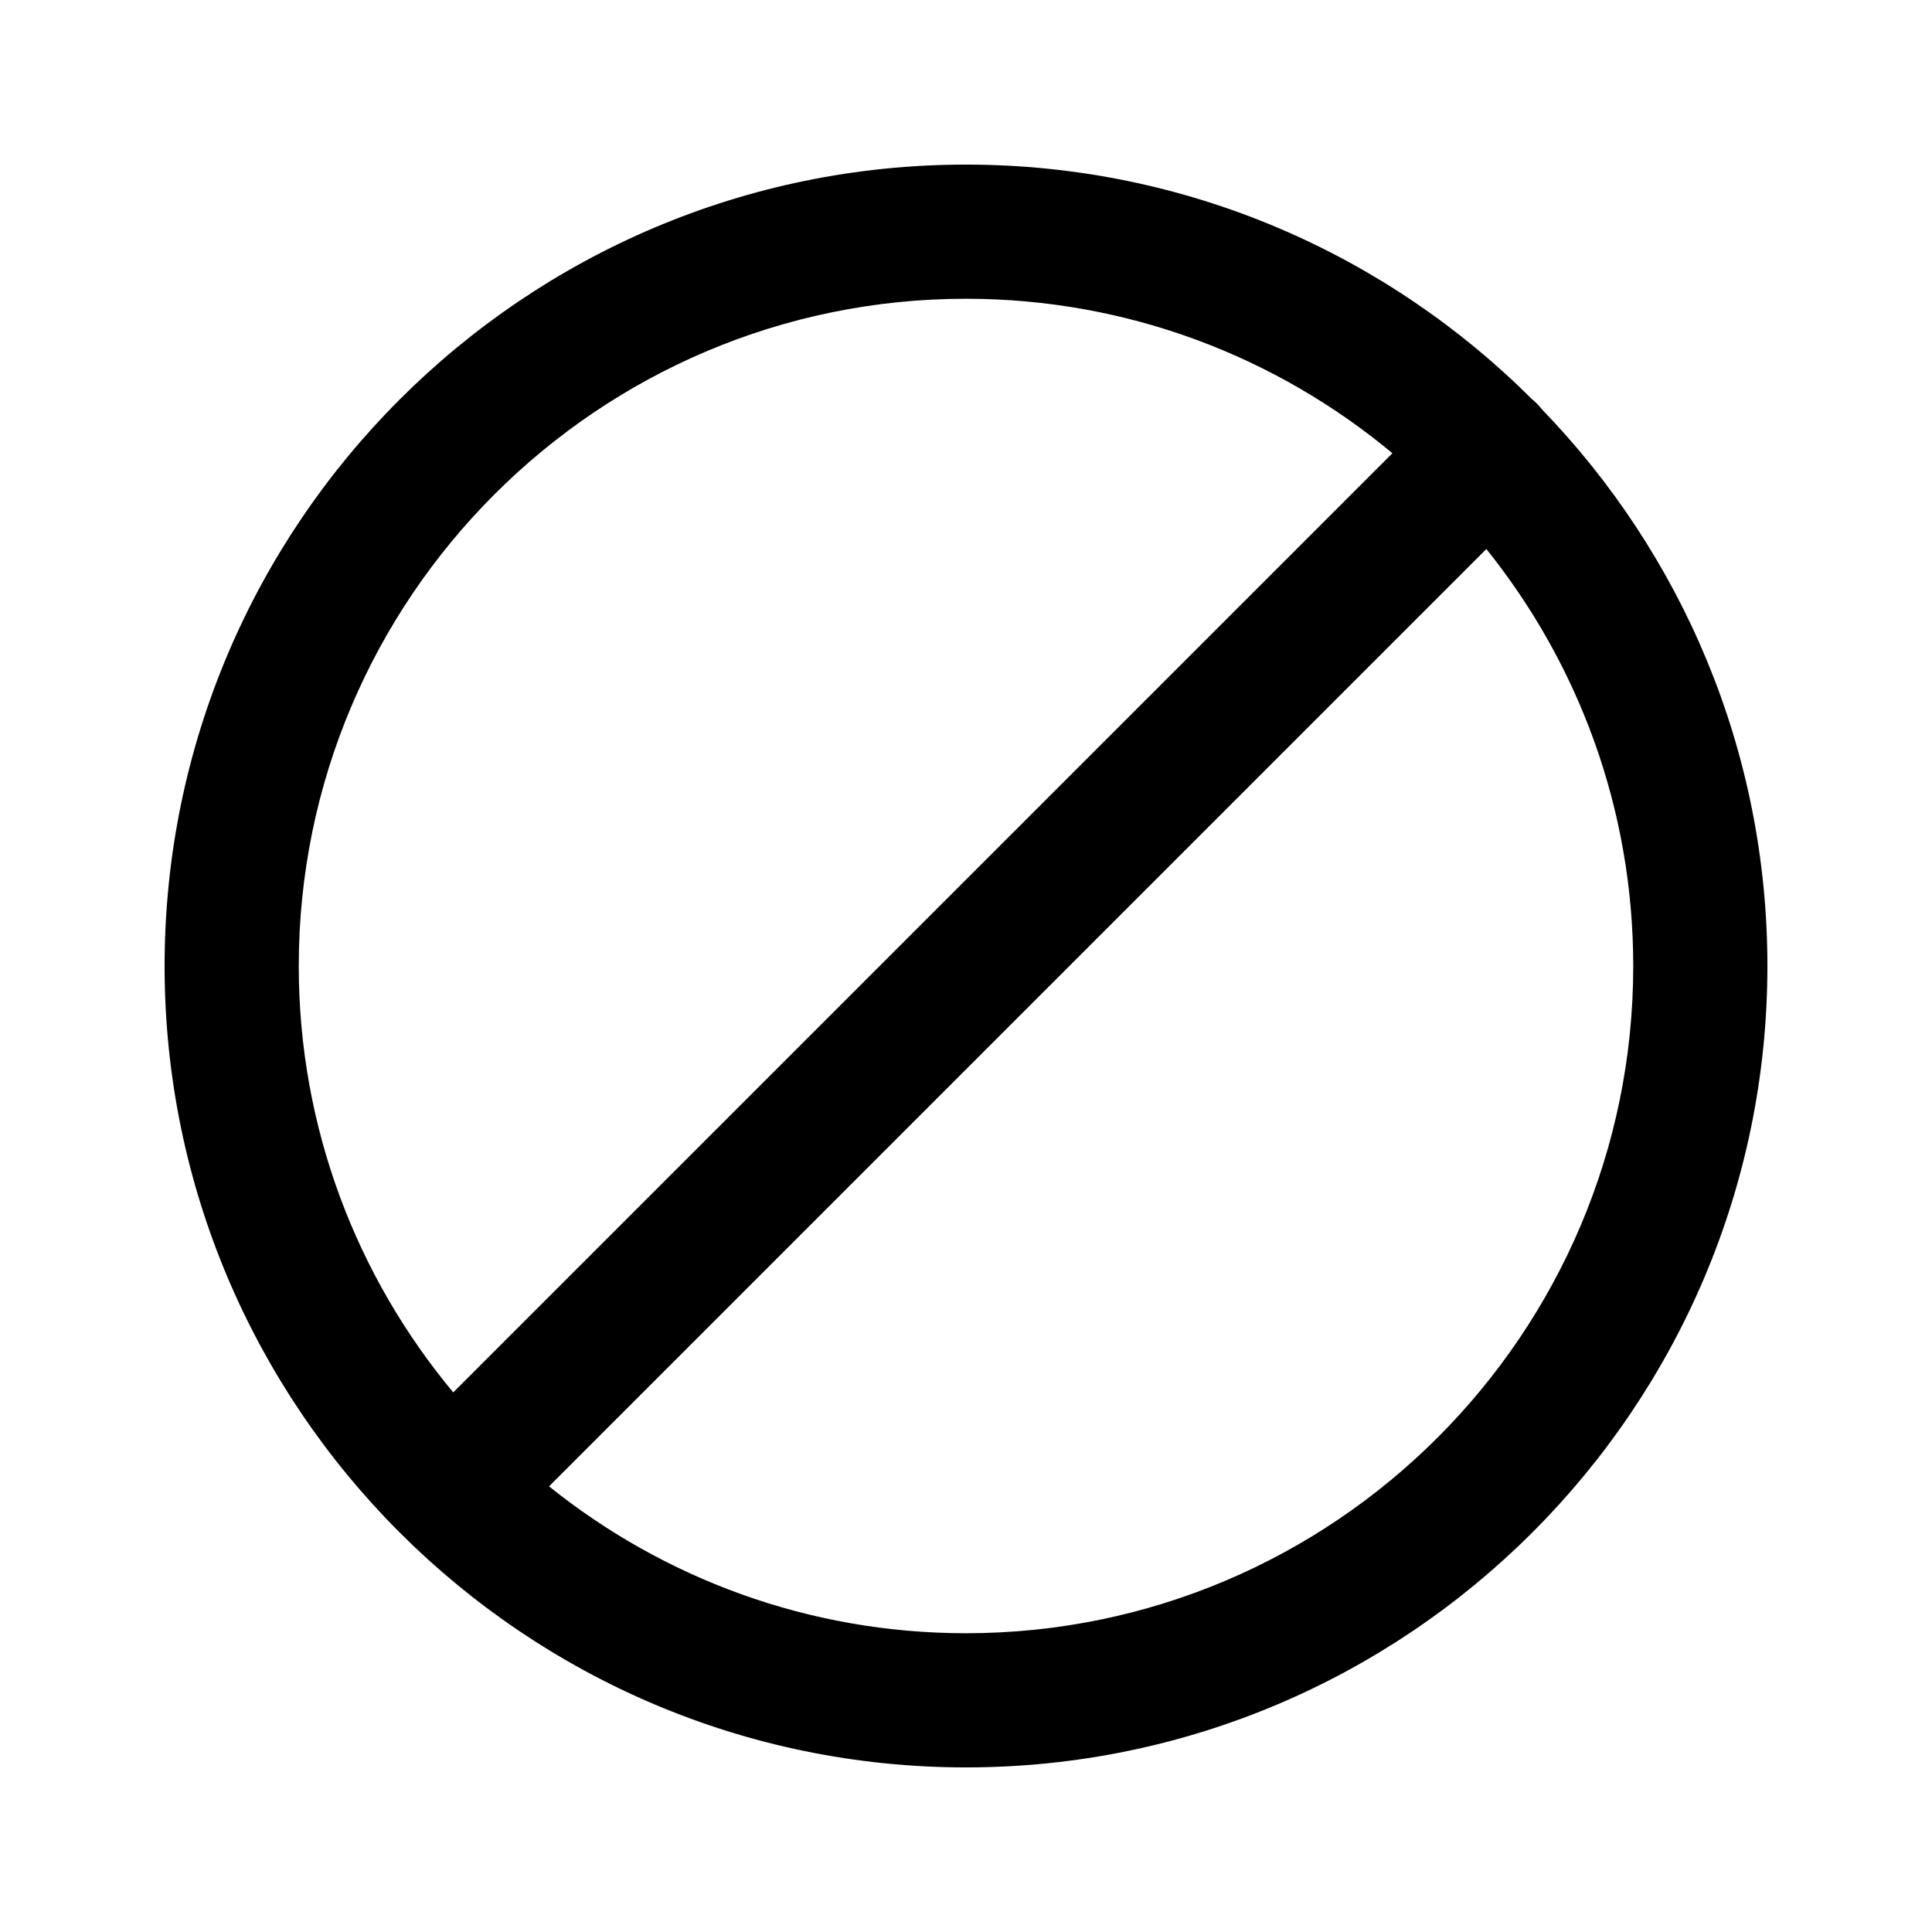
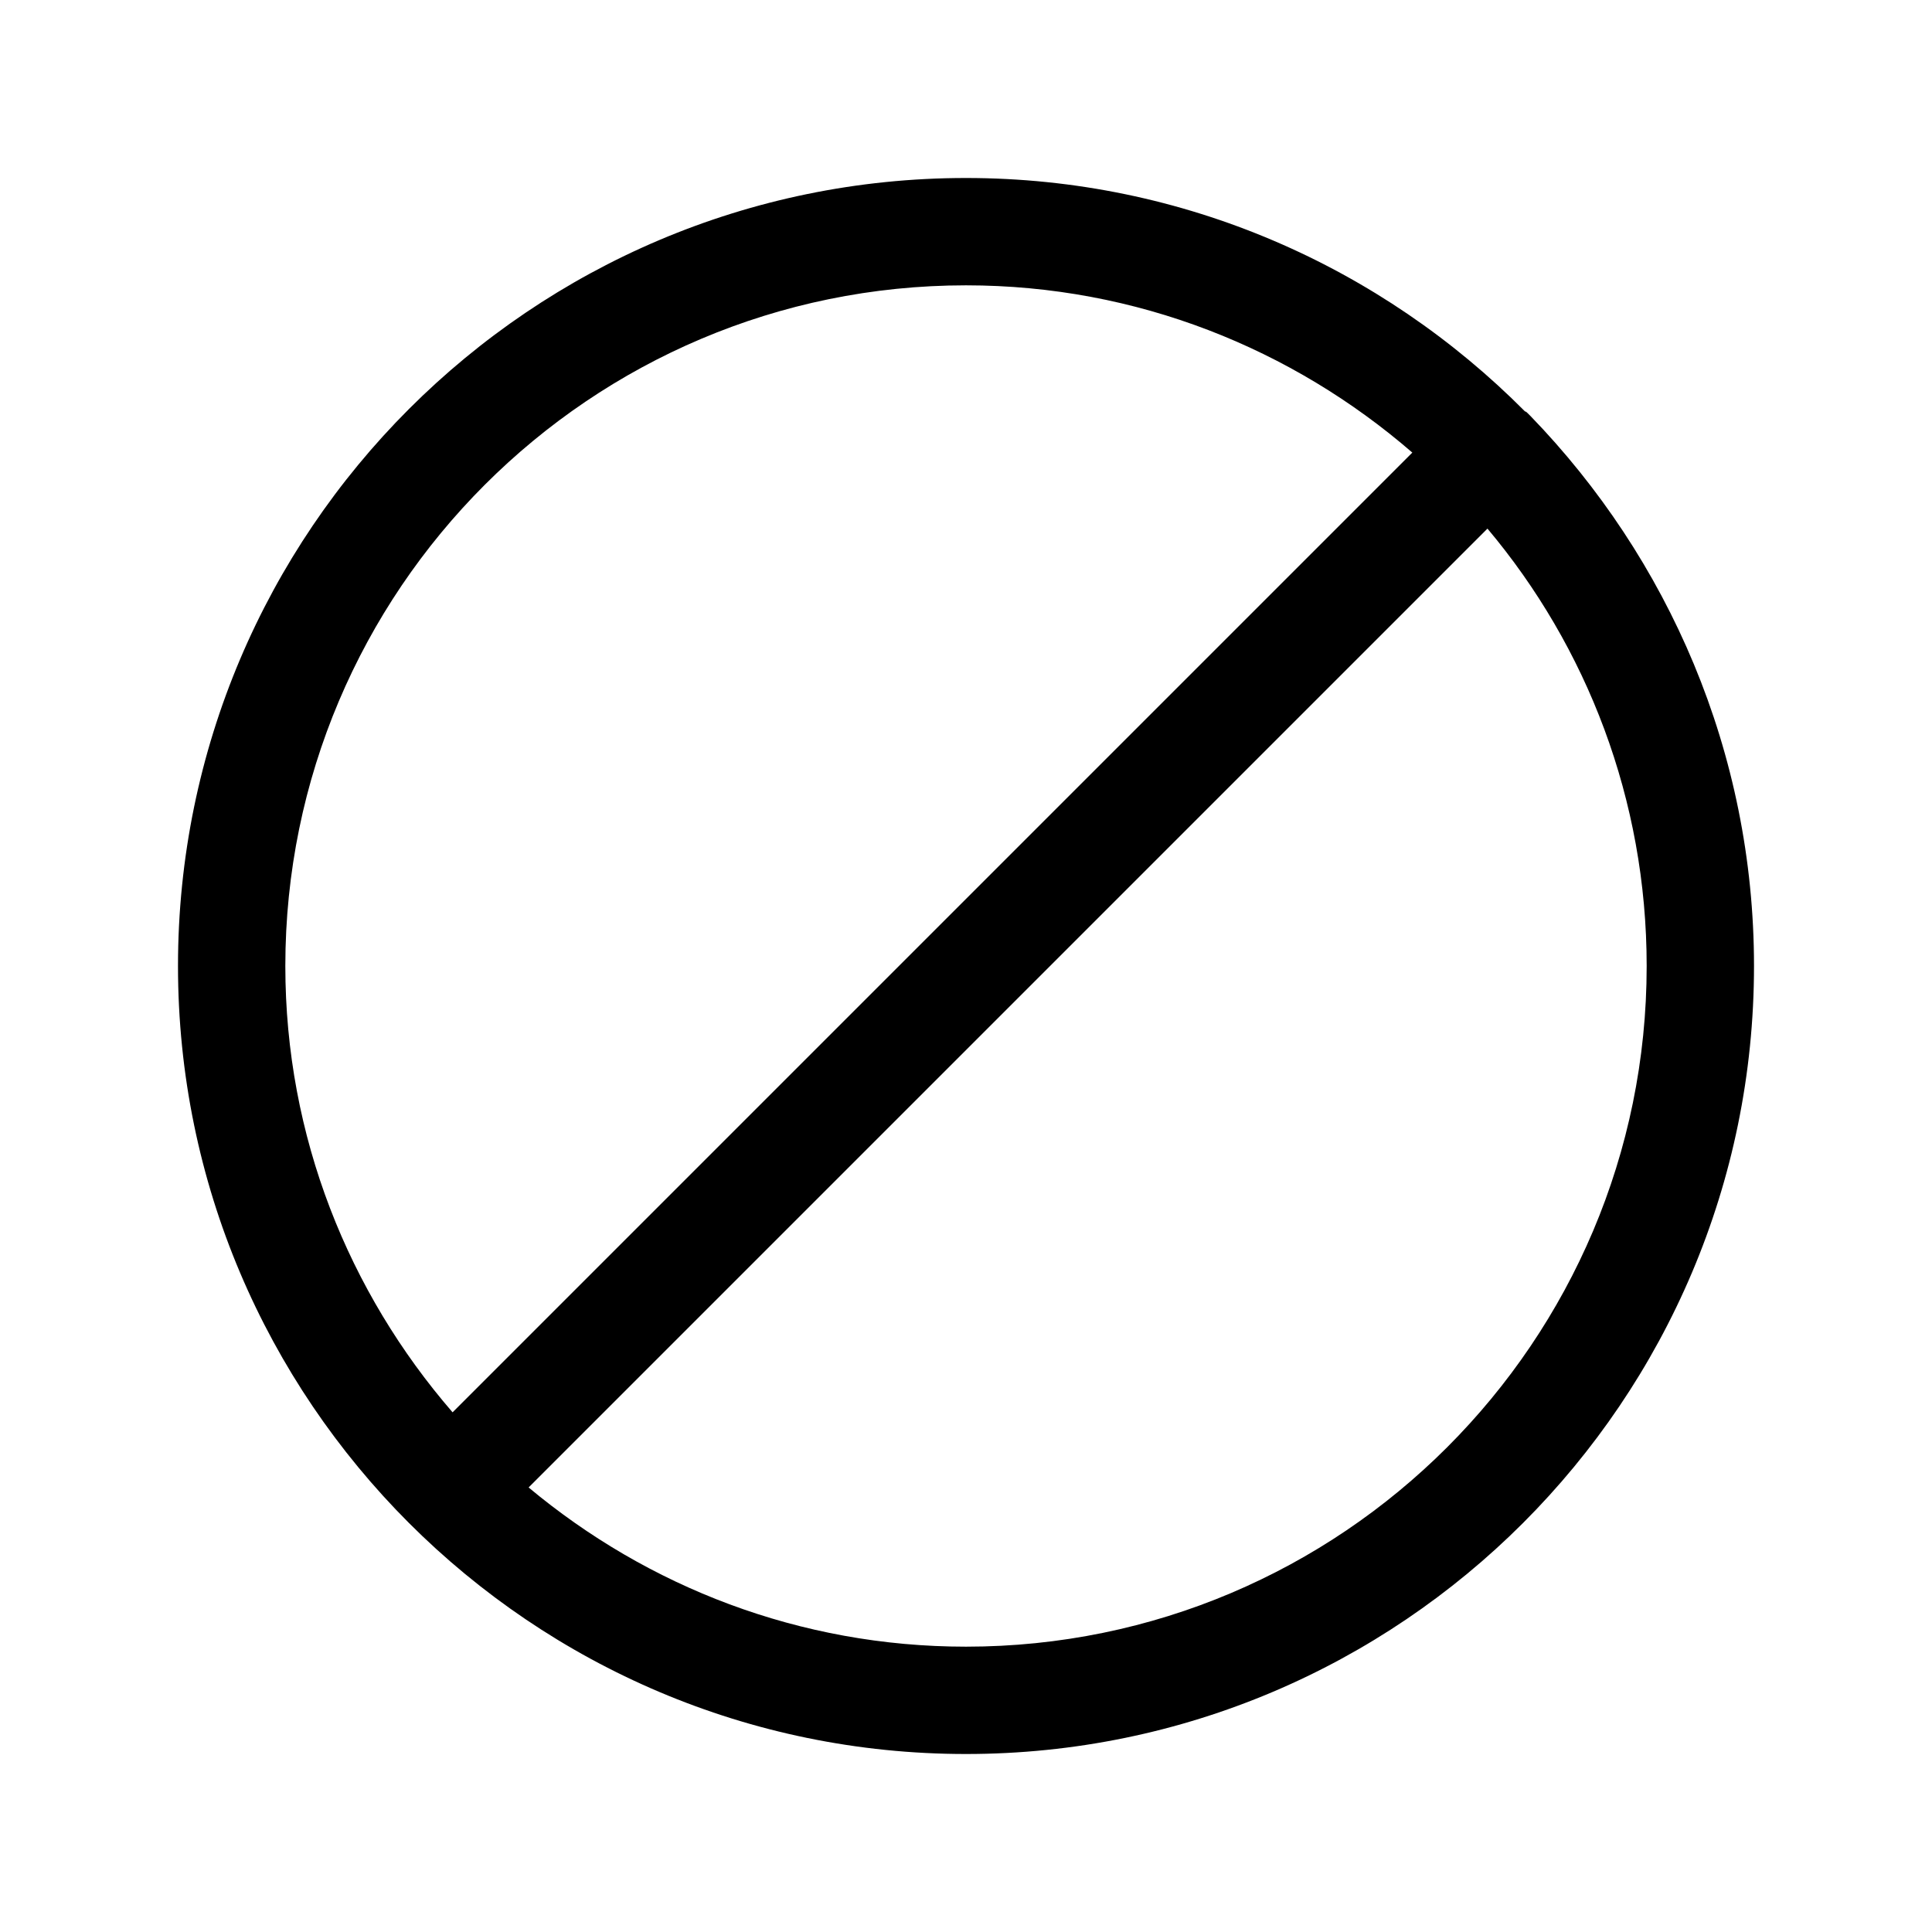
- <svg xmlns="http://www.w3.org/2000/svg" version="1.1" id="Layer_1" x="0px" y="0px" width="216px" height="216px" viewBox="0 0 216 216" style="enable-background:new 0 0 216 216;" xml:space="preserve">
-   <path d="M171.826,45.126c-0.165-0.165-0.337-0.317-0.513-0.463C155.09,28.446,132.696,18.402,108,18.402  c-49.404,0-89.598,40.193-89.598,89.598S58.596,197.598,108,197.598s89.598-40.193,89.598-89.598  c0-24.152-9.609-46.099-25.201-62.228C172.22,45.549,172.032,45.332,171.826,45.126z M33.402,108  c0-41.133,33.465-74.598,74.598-74.598c18.113,0,34.735,6.495,47.672,17.271L50.673,155.671  C39.897,142.735,33.402,126.113,33.402,108z M108,182.598c-17.628,0-33.836-6.16-46.617-16.421L166.176,61.383  c10.262,12.781,16.422,28.989,16.422,46.617C182.598,149.133,149.133,182.598,108,182.598z" />
+ <svg xmlns="http://www.w3.org/2000/svg" version="1.1" id="Layer_1" x="0px" y="0px" viewBox="0 0 216 216" enable-background="new 0 0 216 216" xml:space="preserve">
+   <g>
+     <path d="M170.8,46.2c-0.1-0.1-0.2-0.2-0.3-0.2c-16-16.1-38.1-26.1-62.5-26.1c-48.6,0-88.1,39.5-88.1,88.1s39.5,88.1,88.1,88.1   s88.1-39.5,88.1-88.1c0-23.9-9.6-45.6-25-61.5C171,46.4,170.9,46.3,170.8,46.2z M31.9,108c0-42,34.1-76.1,76.1-76.1   c19.1,0,36.5,7.1,49.9,18.7L50.6,157.9C39,144.5,31.9,127.1,31.9,108z M108,184.1c-18.6,0-35.6-6.7-48.9-17.8L166.3,59.1   c11.1,13.2,17.8,30.3,17.8,48.9C184.1,150,150,184.1,108,184.1z" />
+   </g>
</svg>
